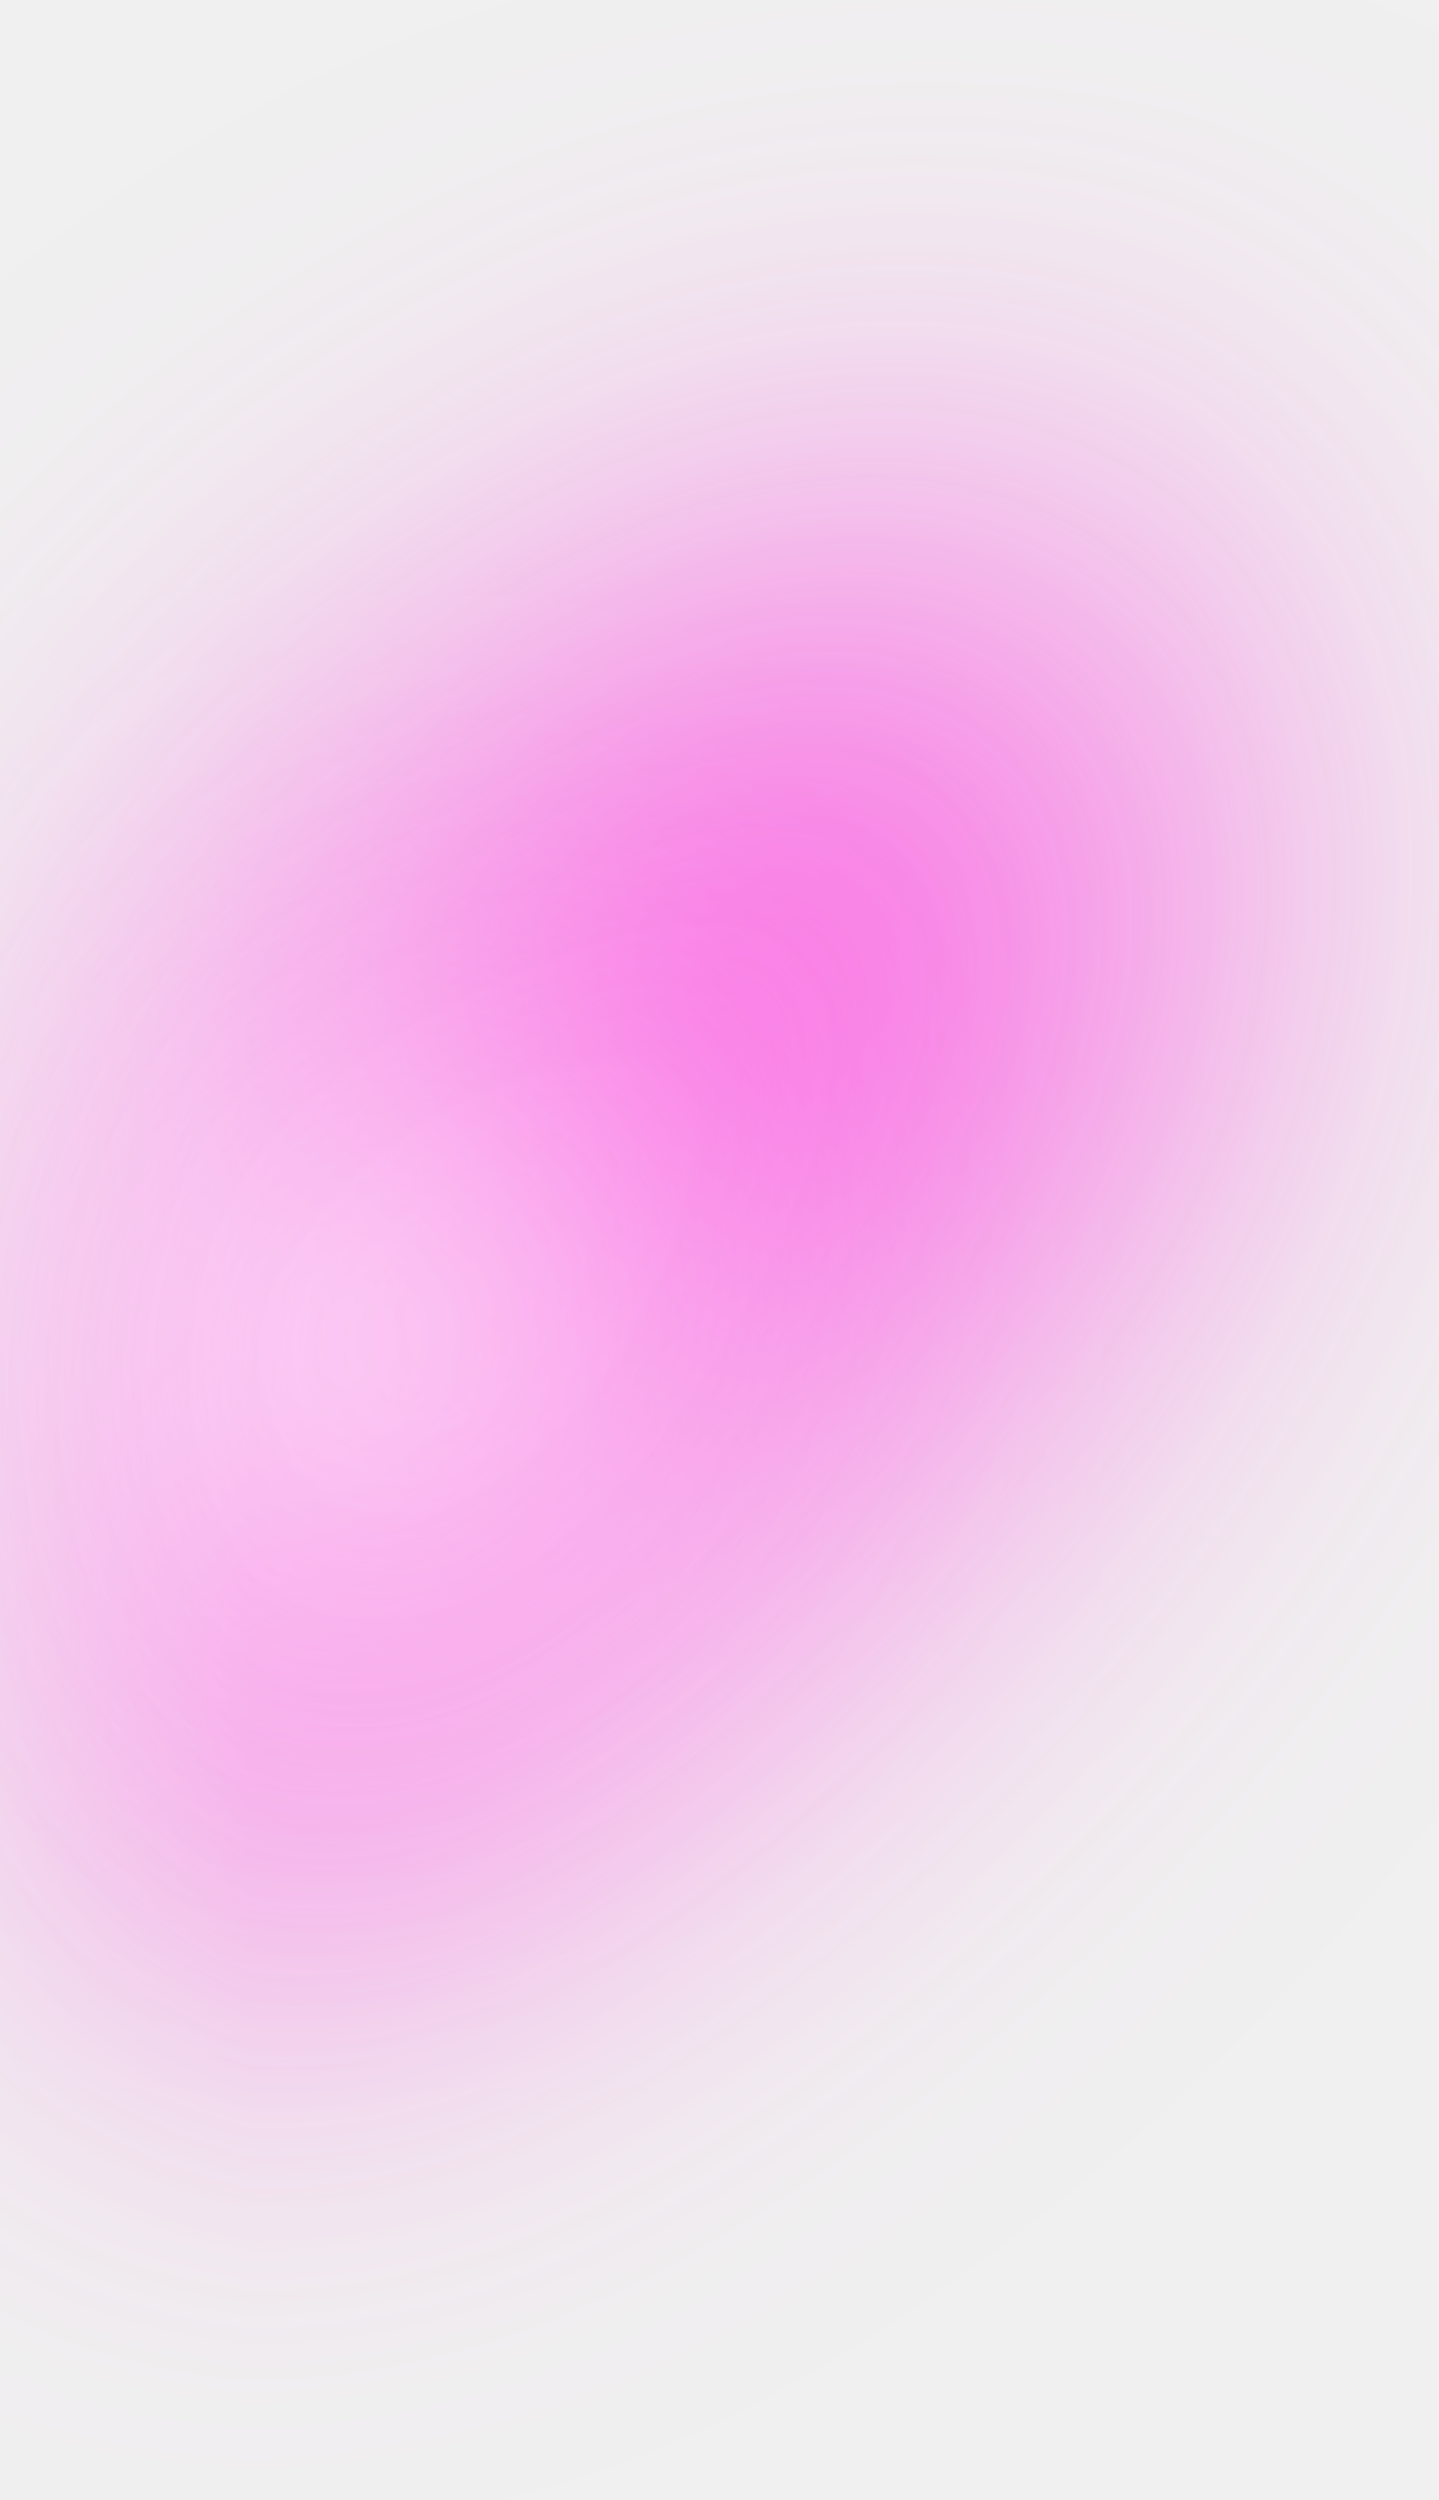
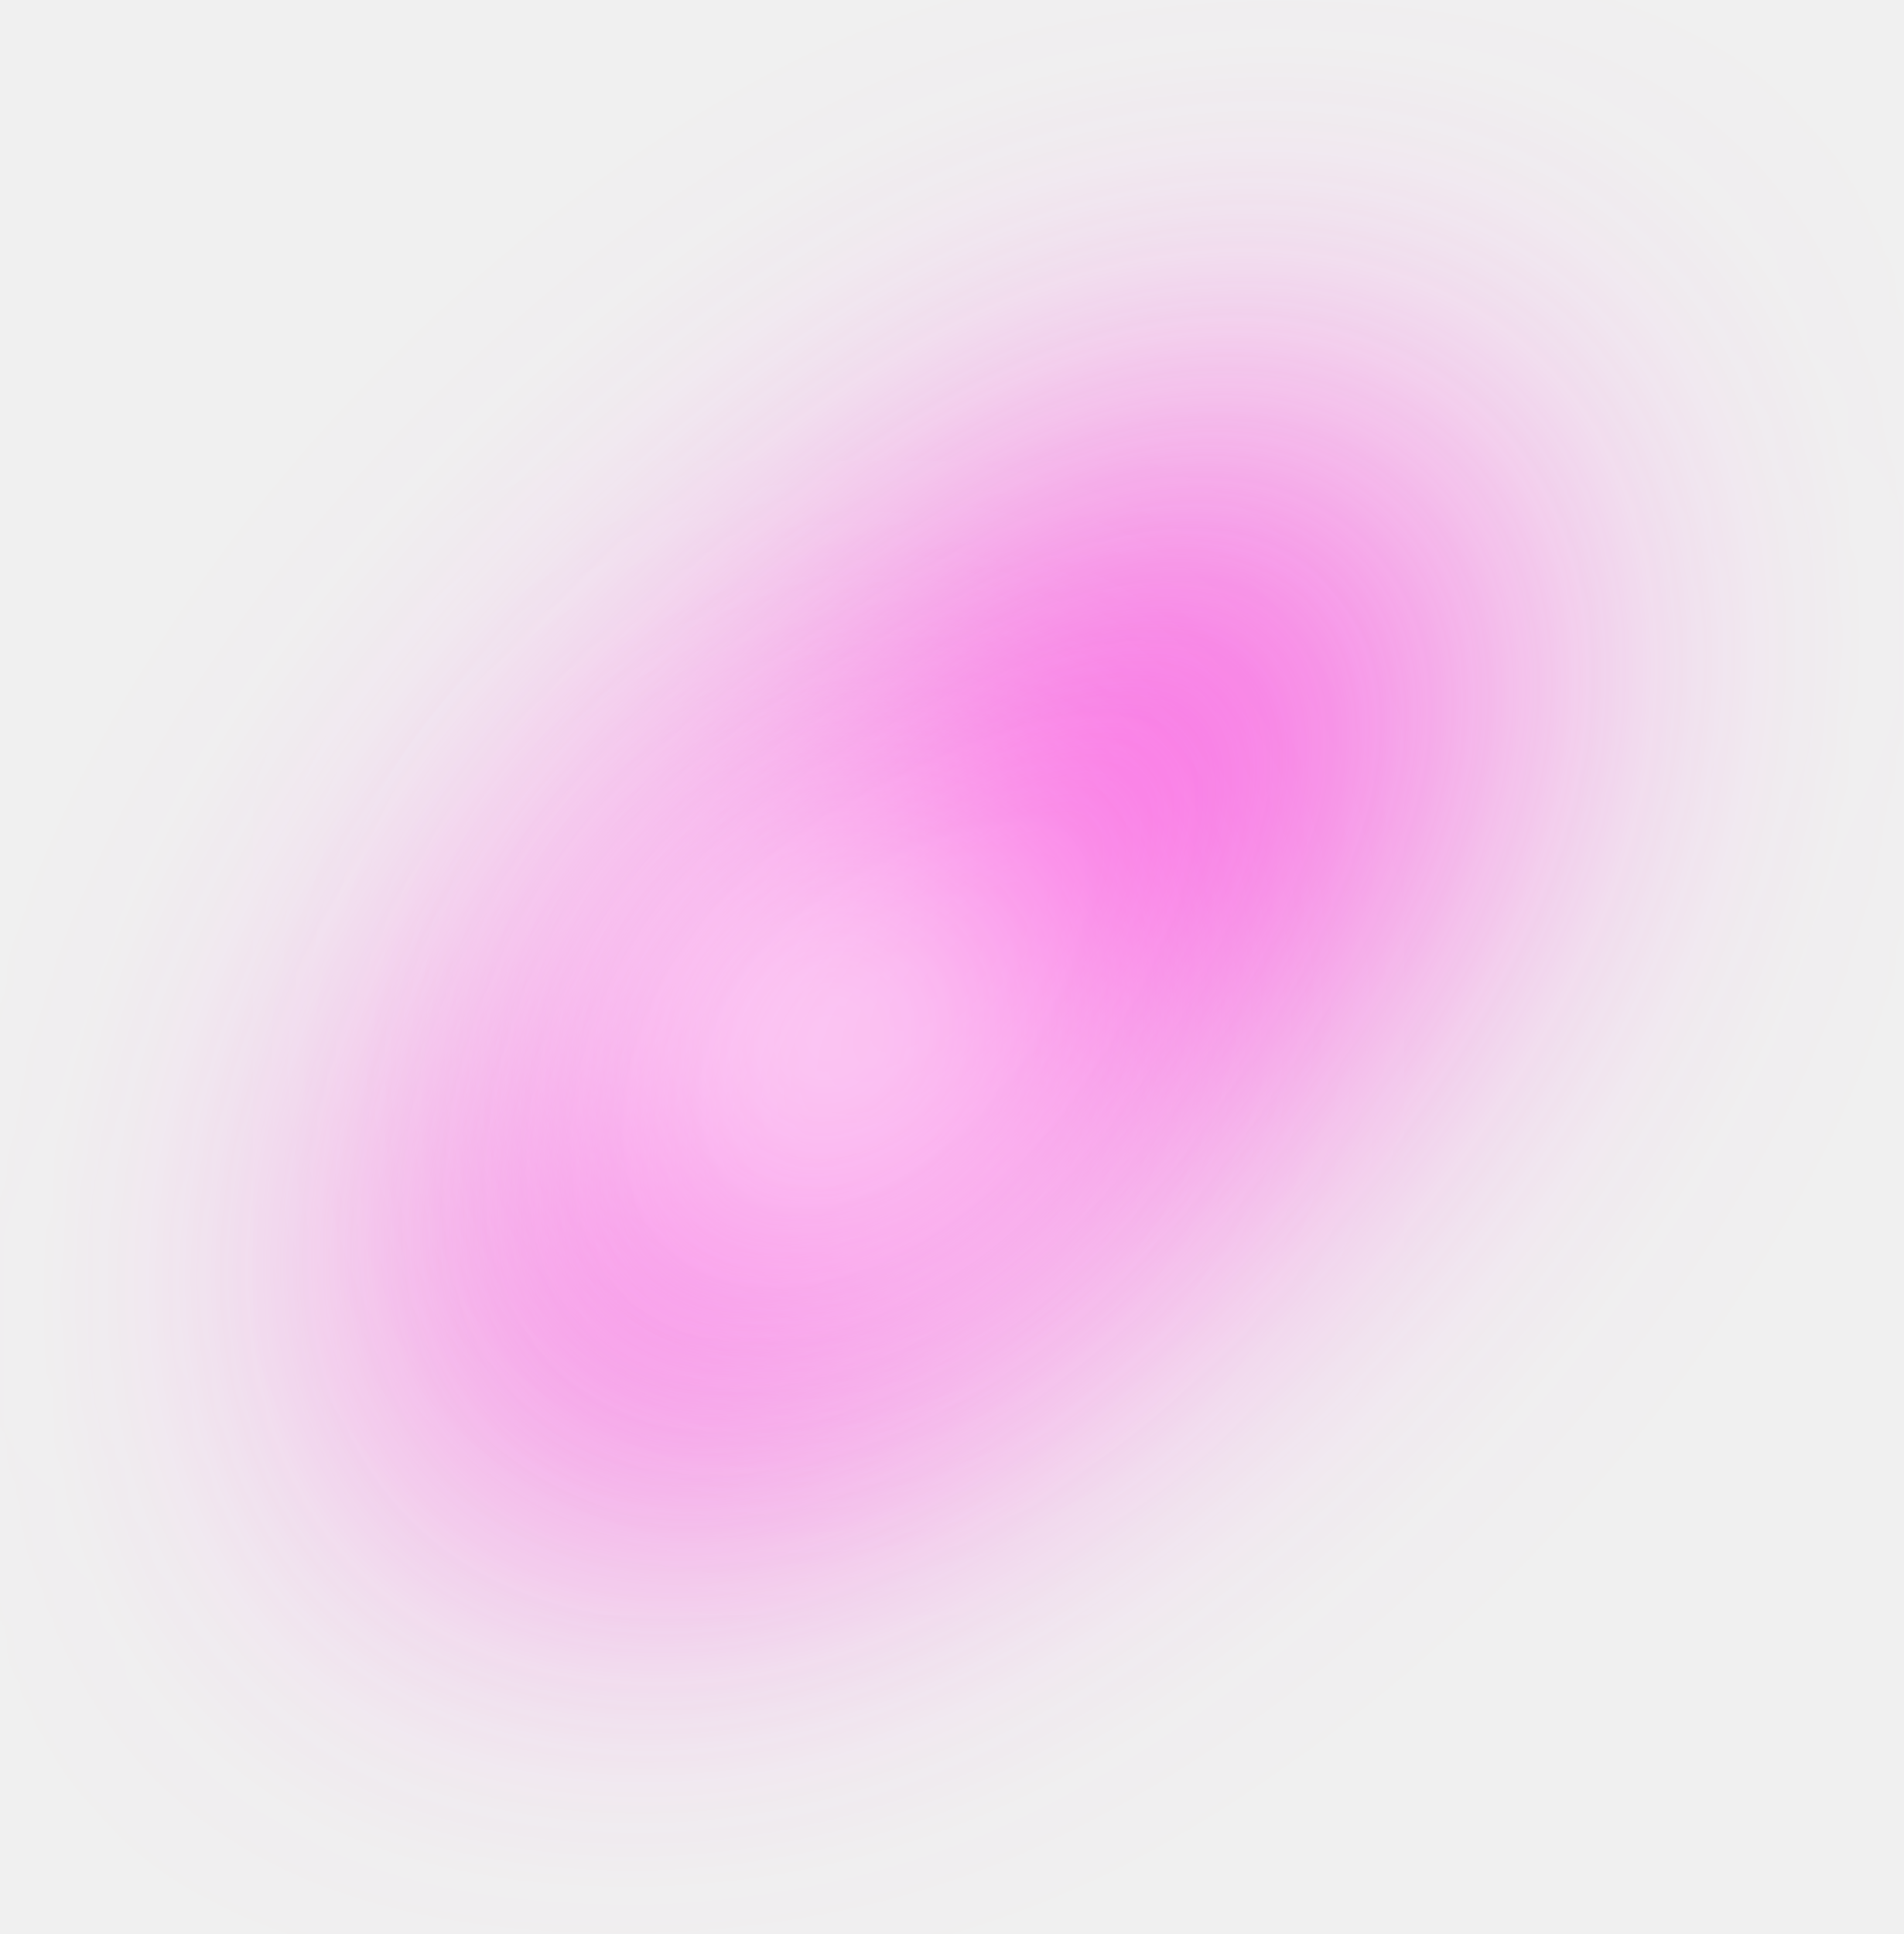
- <svg xmlns="http://www.w3.org/2000/svg" width="1600" height="2780" viewBox="0 0 1600 2780" fill="none">
+ <svg xmlns="http://www.w3.org/2000/svg" width="2736" height="2780" viewBox="0 0 2736 2780" fill="none">
  <g opacity="0.8">
    <g filter="url(#filter0_f_134_136)">
-       <ellipse cx="574.579" cy="1390.02" rx="1010.34" ry="436.414" transform="rotate(-46.1604 574.579 1390.02)" fill="#FF33DE" />
+       <ellipse cx="1367.58" cy="1390.02" rx="1010.34" ry="436.414" transform="rotate(-46.1604 1367.58 1390.02)" fill="#FF33DE" />
    </g>
    <g filter="url(#filter1_f_134_136)">
-       <ellipse cx="398.211" cy="1492.08" rx="354.259" ry="299.488" transform="rotate(-46.1604 398.211 1492.08)" fill="white" />
+       <ellipse cx="1191.21" cy="1492.08" rx="354.259" ry="299.488" transform="rotate(-46.1604 1191.21 1492.08)" fill="white" />
    </g>
  </g>
  <defs>
-     <filter id="filter0_f_134_136" x="-792.948" y="0.867" width="2735.05" height="2778.3" filterUnits="userSpaceOnUse" color-interpolation-filters="sRGB">
+     <filter id="filter0_f_134_136" x="0.052" y="0.867" width="2735.05" height="2778.3" filterUnits="userSpaceOnUse" color-interpolation-filters="sRGB">
      <feFlood flood-opacity="0" result="BackgroundImageFix" />
      <feBlend mode="normal" in="SourceGraphic" in2="BackgroundImageFix" result="shape" />
      <feGaussianBlur stdDeviation="300" result="effect1_foregroundBlur_134_136" />
    </filter>
-     <filter id="filter1_f_134_136" x="-428.705" y="662.945" width="1653.83" height="1658.26" filterUnits="userSpaceOnUse" color-interpolation-filters="sRGB">
+     <filter id="filter1_f_134_136" x="364.295" y="662.945" width="1653.83" height="1658.26" filterUnits="userSpaceOnUse" color-interpolation-filters="sRGB">
      <feFlood flood-opacity="0" result="BackgroundImageFix" />
      <feBlend mode="normal" in="SourceGraphic" in2="BackgroundImageFix" result="shape" />
      <feGaussianBlur stdDeviation="250" result="effect1_foregroundBlur_134_136" />
    </filter>
  </defs>
</svg>
